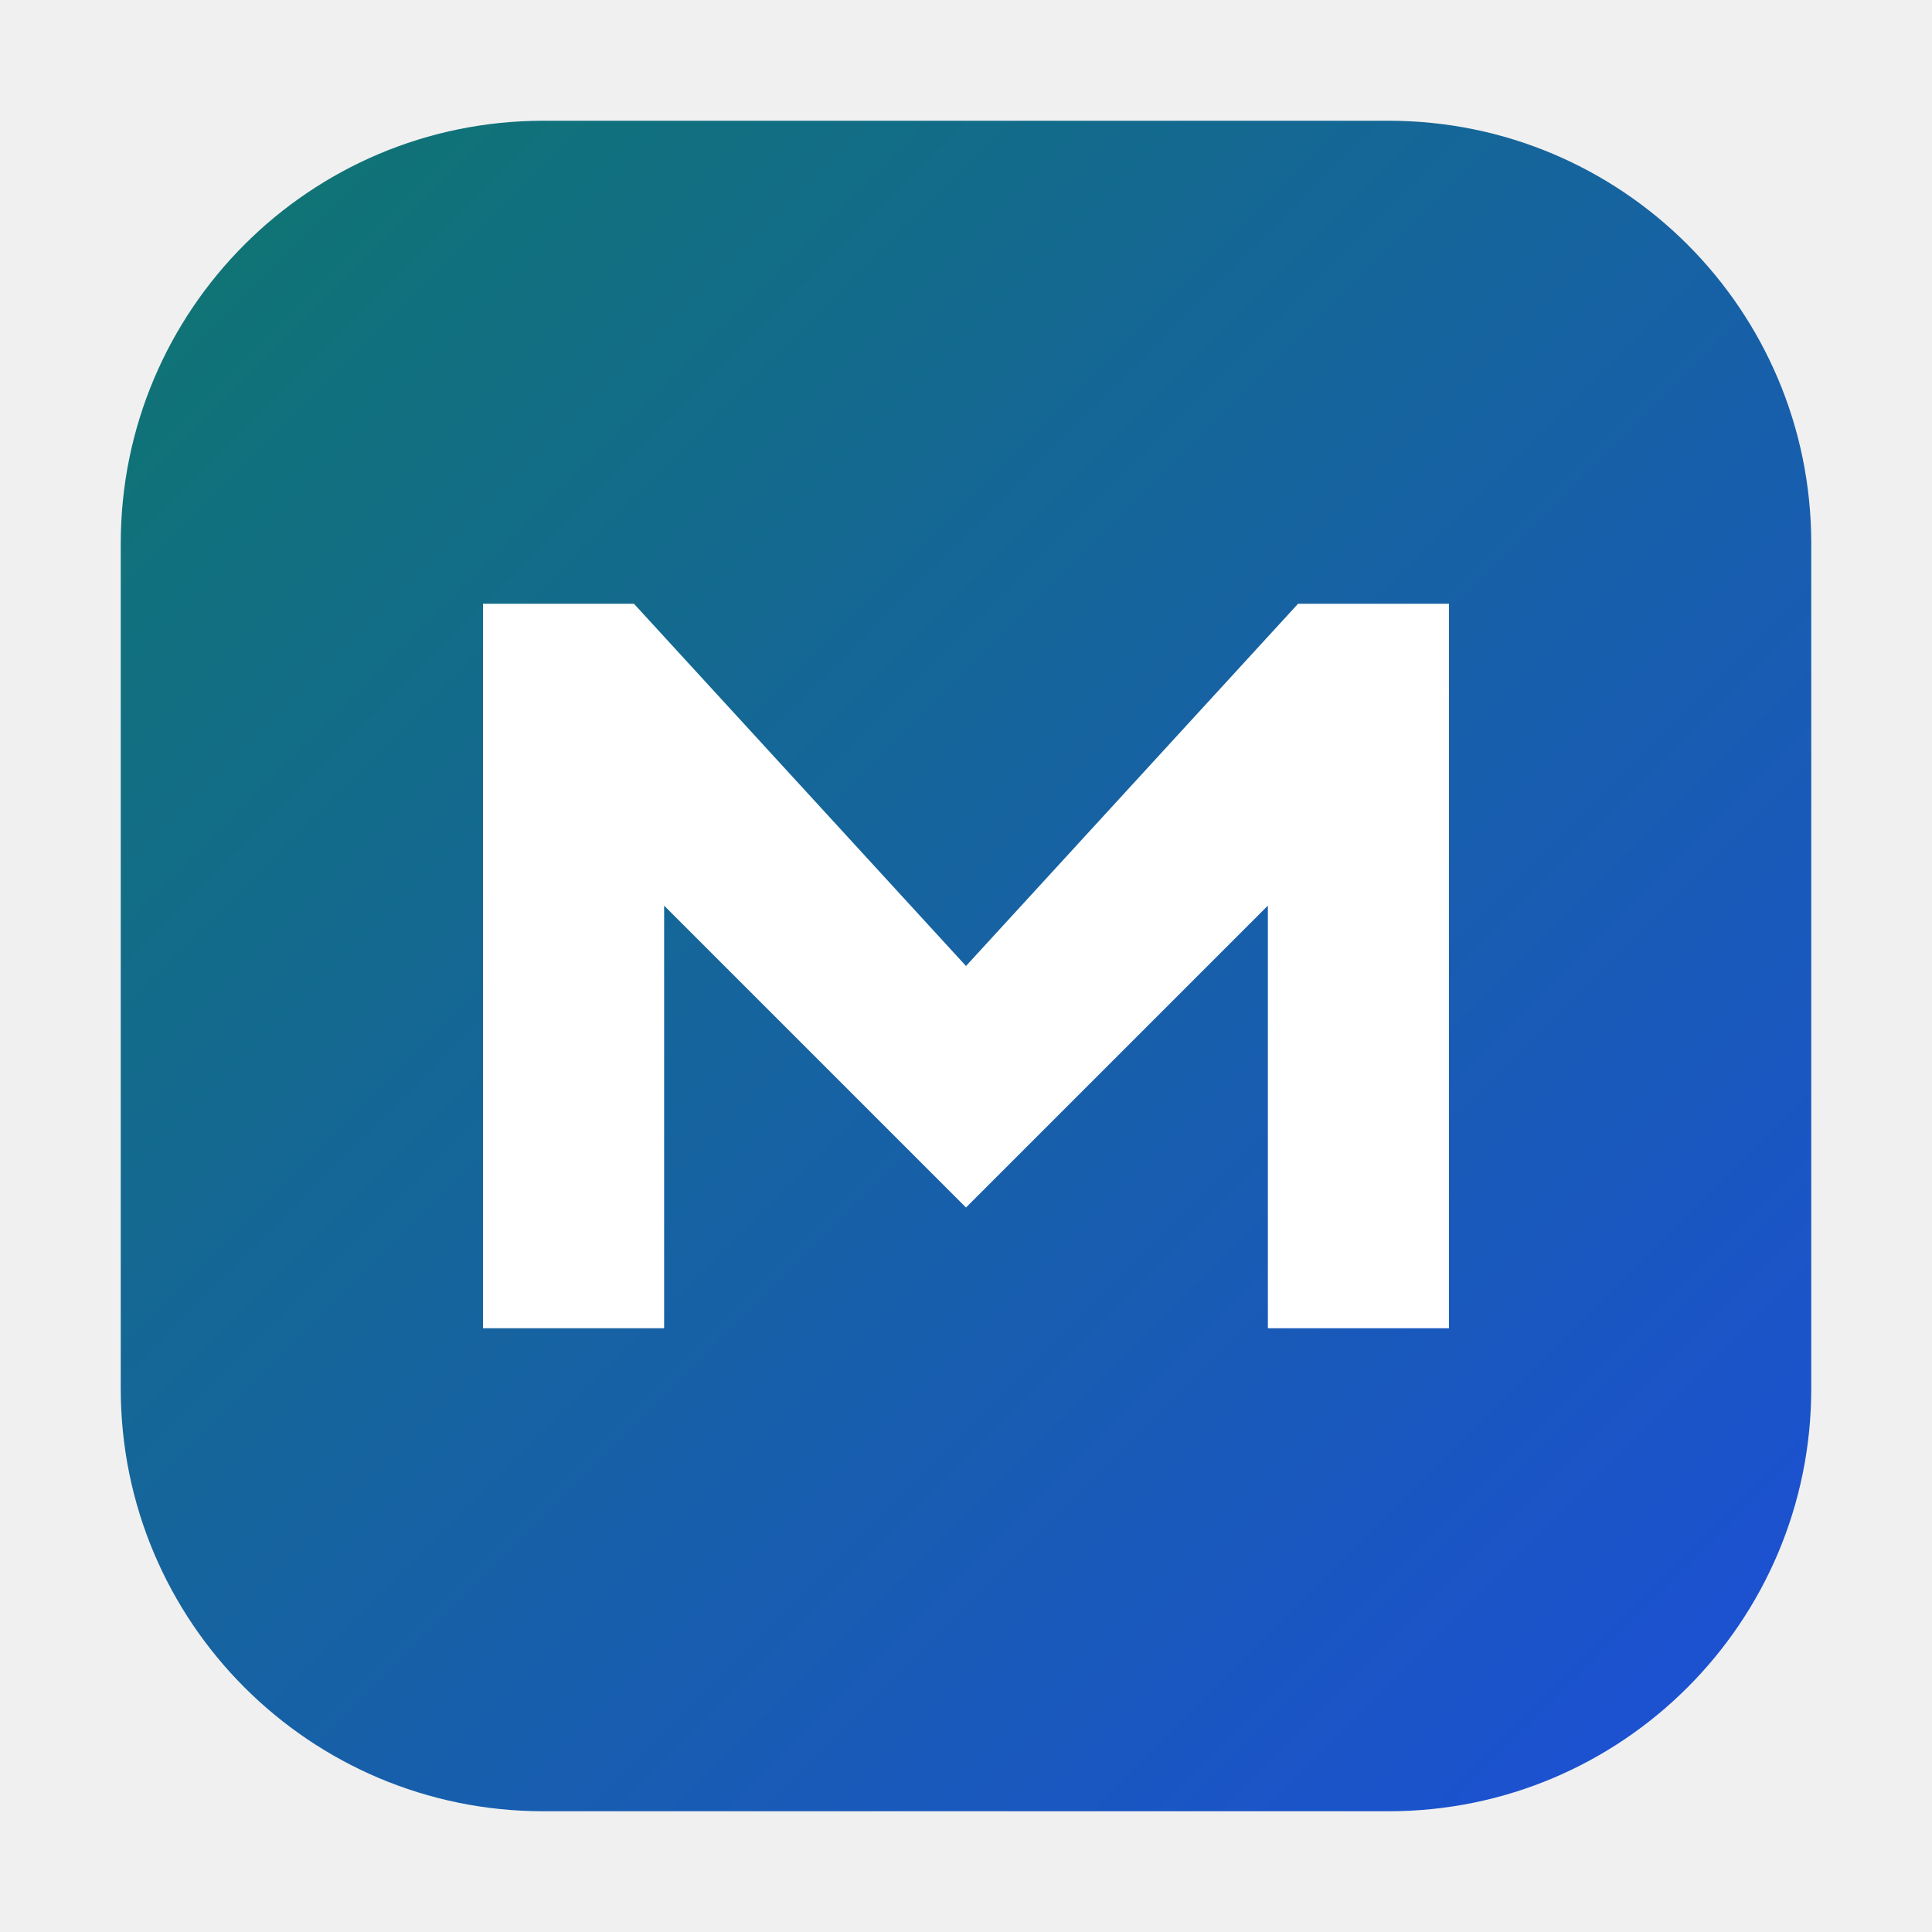
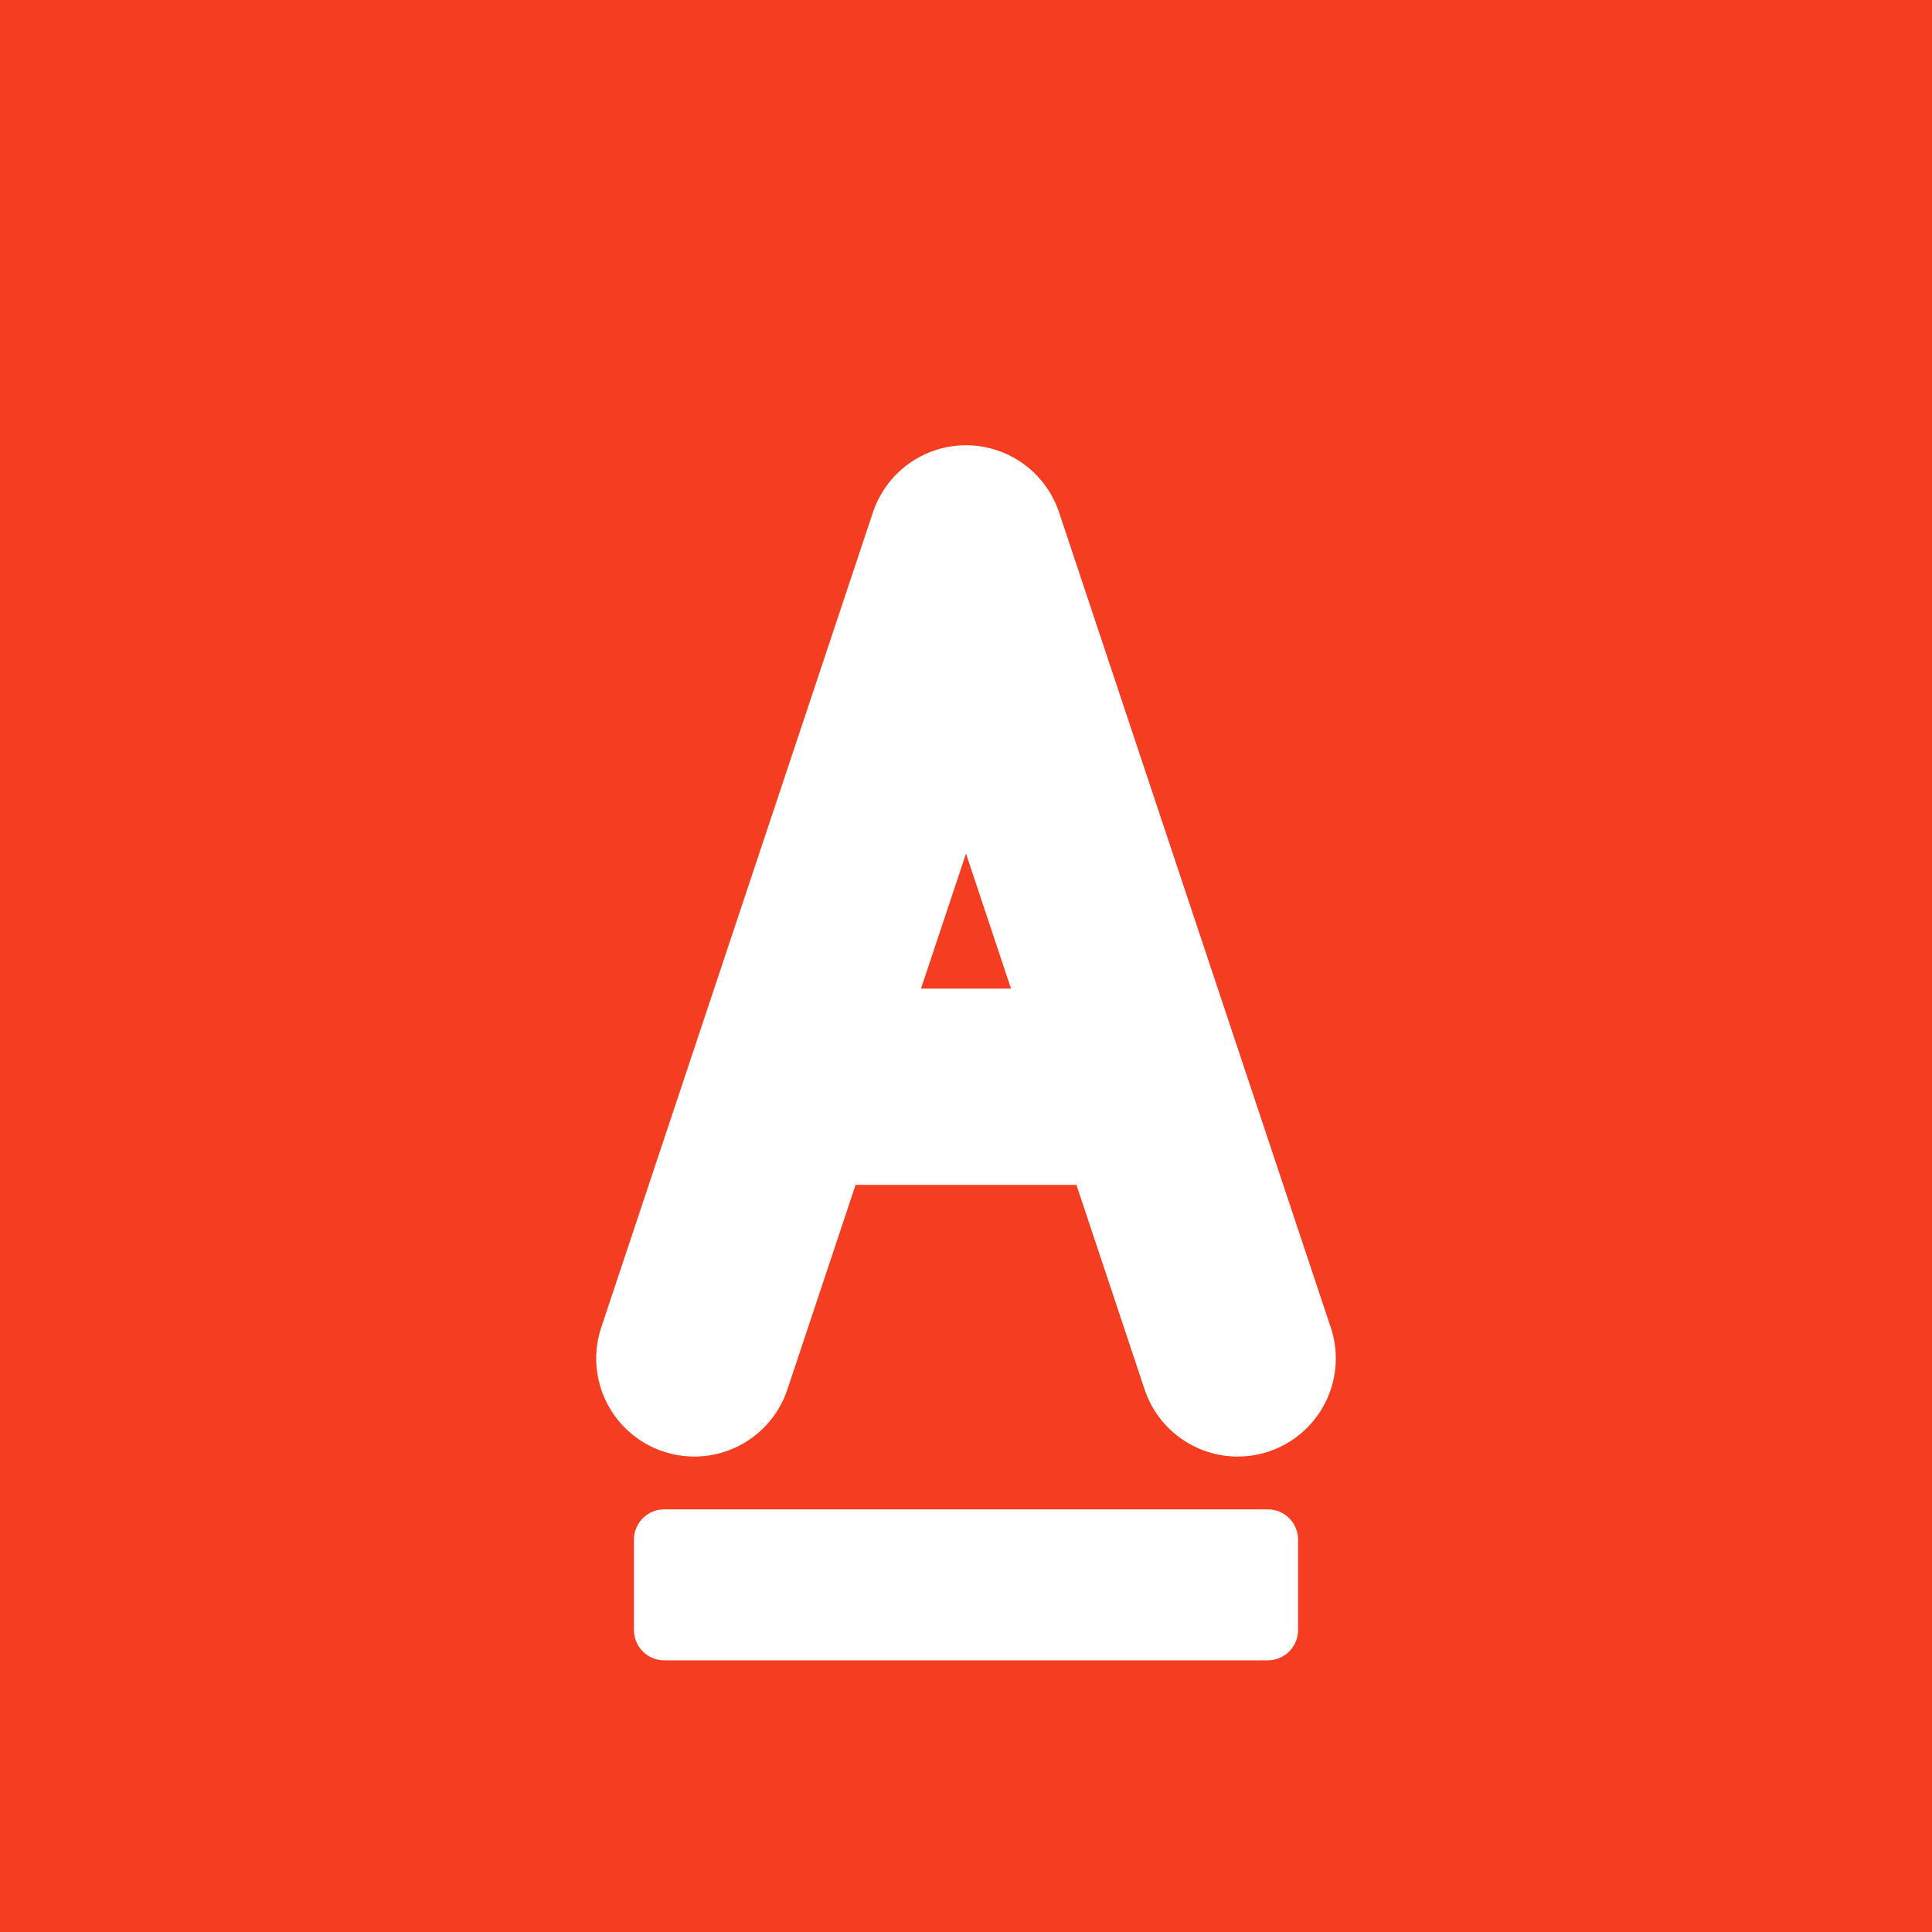
- <svg xmlns="http://www.w3.org/2000/svg" viewBox="0 0 64 64" role="img" aria-label="Мои макеты">
-   <defs>
-     <linearGradient id="g" x1="0" y1="0" x2="1" y2="1">
-       <stop offset="0" stop-color="#0f766e" />
-       <stop offset="1" stop-color="#1d4ed8" />
-     </linearGradient>
-   </defs>
-   <rect x="4" y="4" width="56" height="56" rx="14" fill="url(#g)" />
-   <path d="M16 44V20h5l11 12 11-12h5v24h-6V30l-10 10-10-10v14z" fill="#fff" />
+ <svg xmlns="http://www.w3.org/2000/svg" viewBox="0 0 64 64" role="img" aria-label="Delivery training">
+   <rect width="64" height="64" fill="#f53d21" />
+   <path d="M23 45 32 18l9 27M26.5 36h11" fill="none" stroke="#fff" stroke-linecap="round" stroke-linejoin="round" stroke-width="6.5" />
+   <rect x="21" y="50" width="22" height="5" rx="1" fill="#fff" />
</svg>
